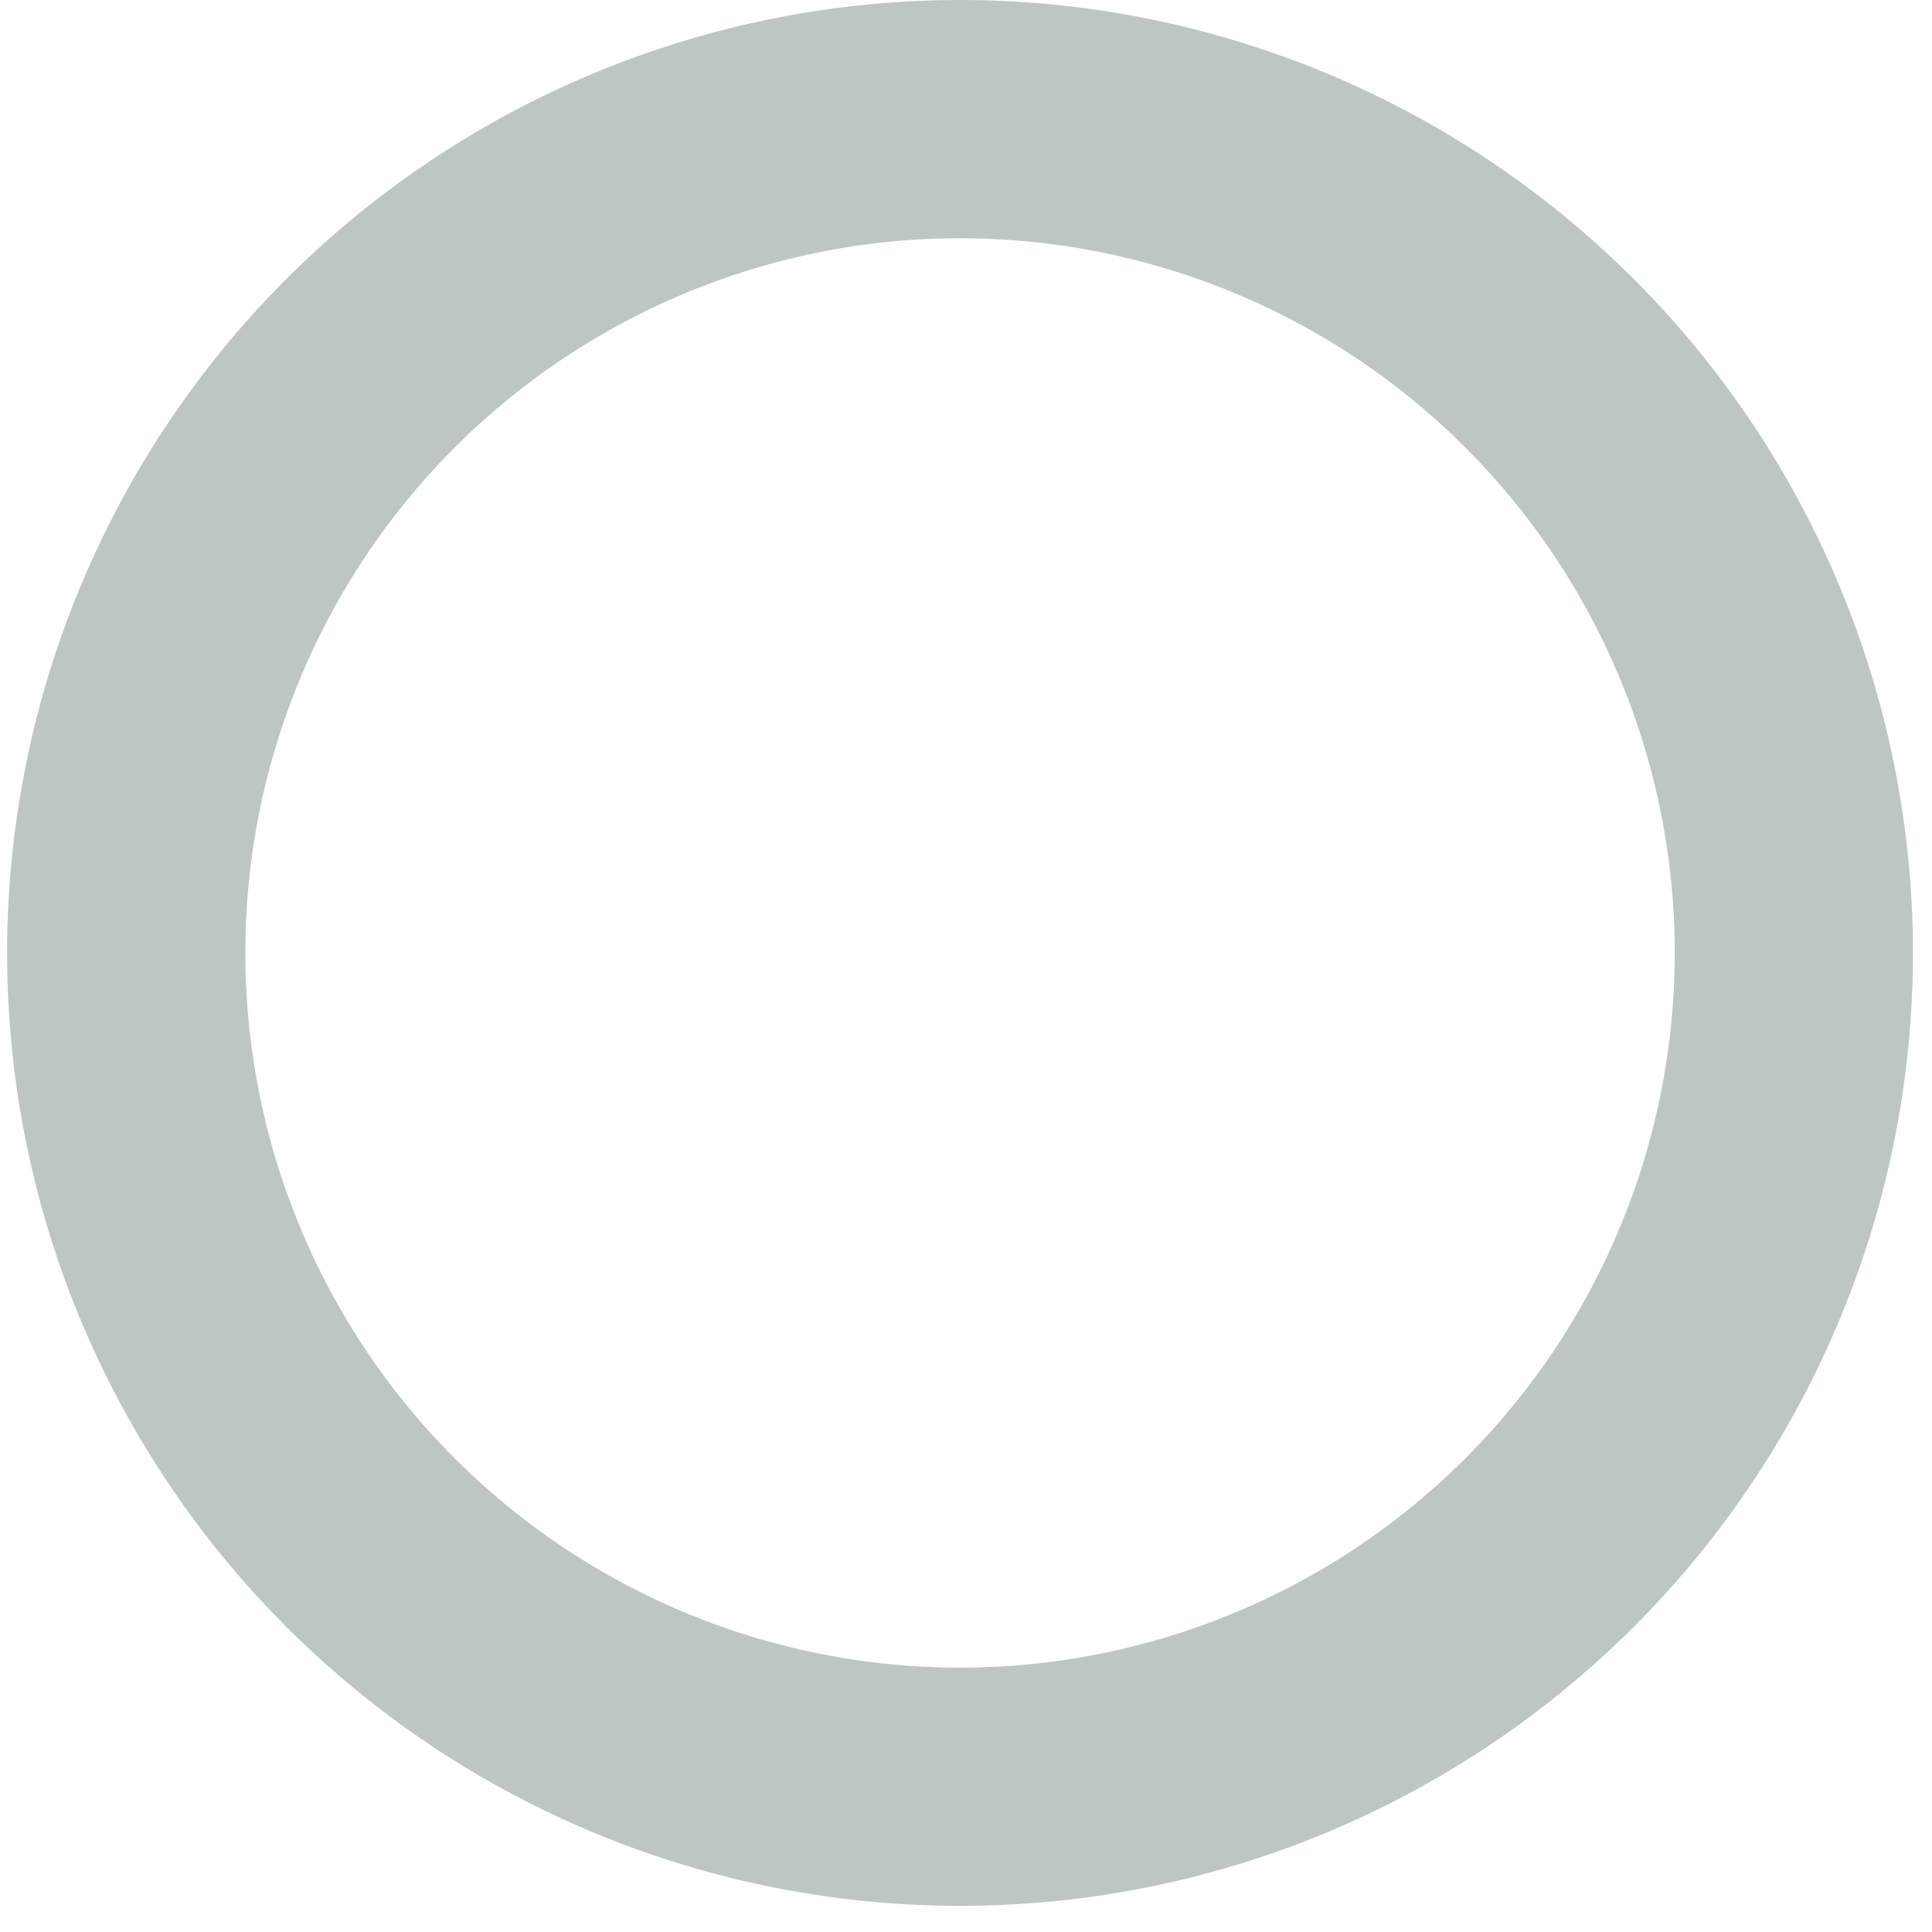
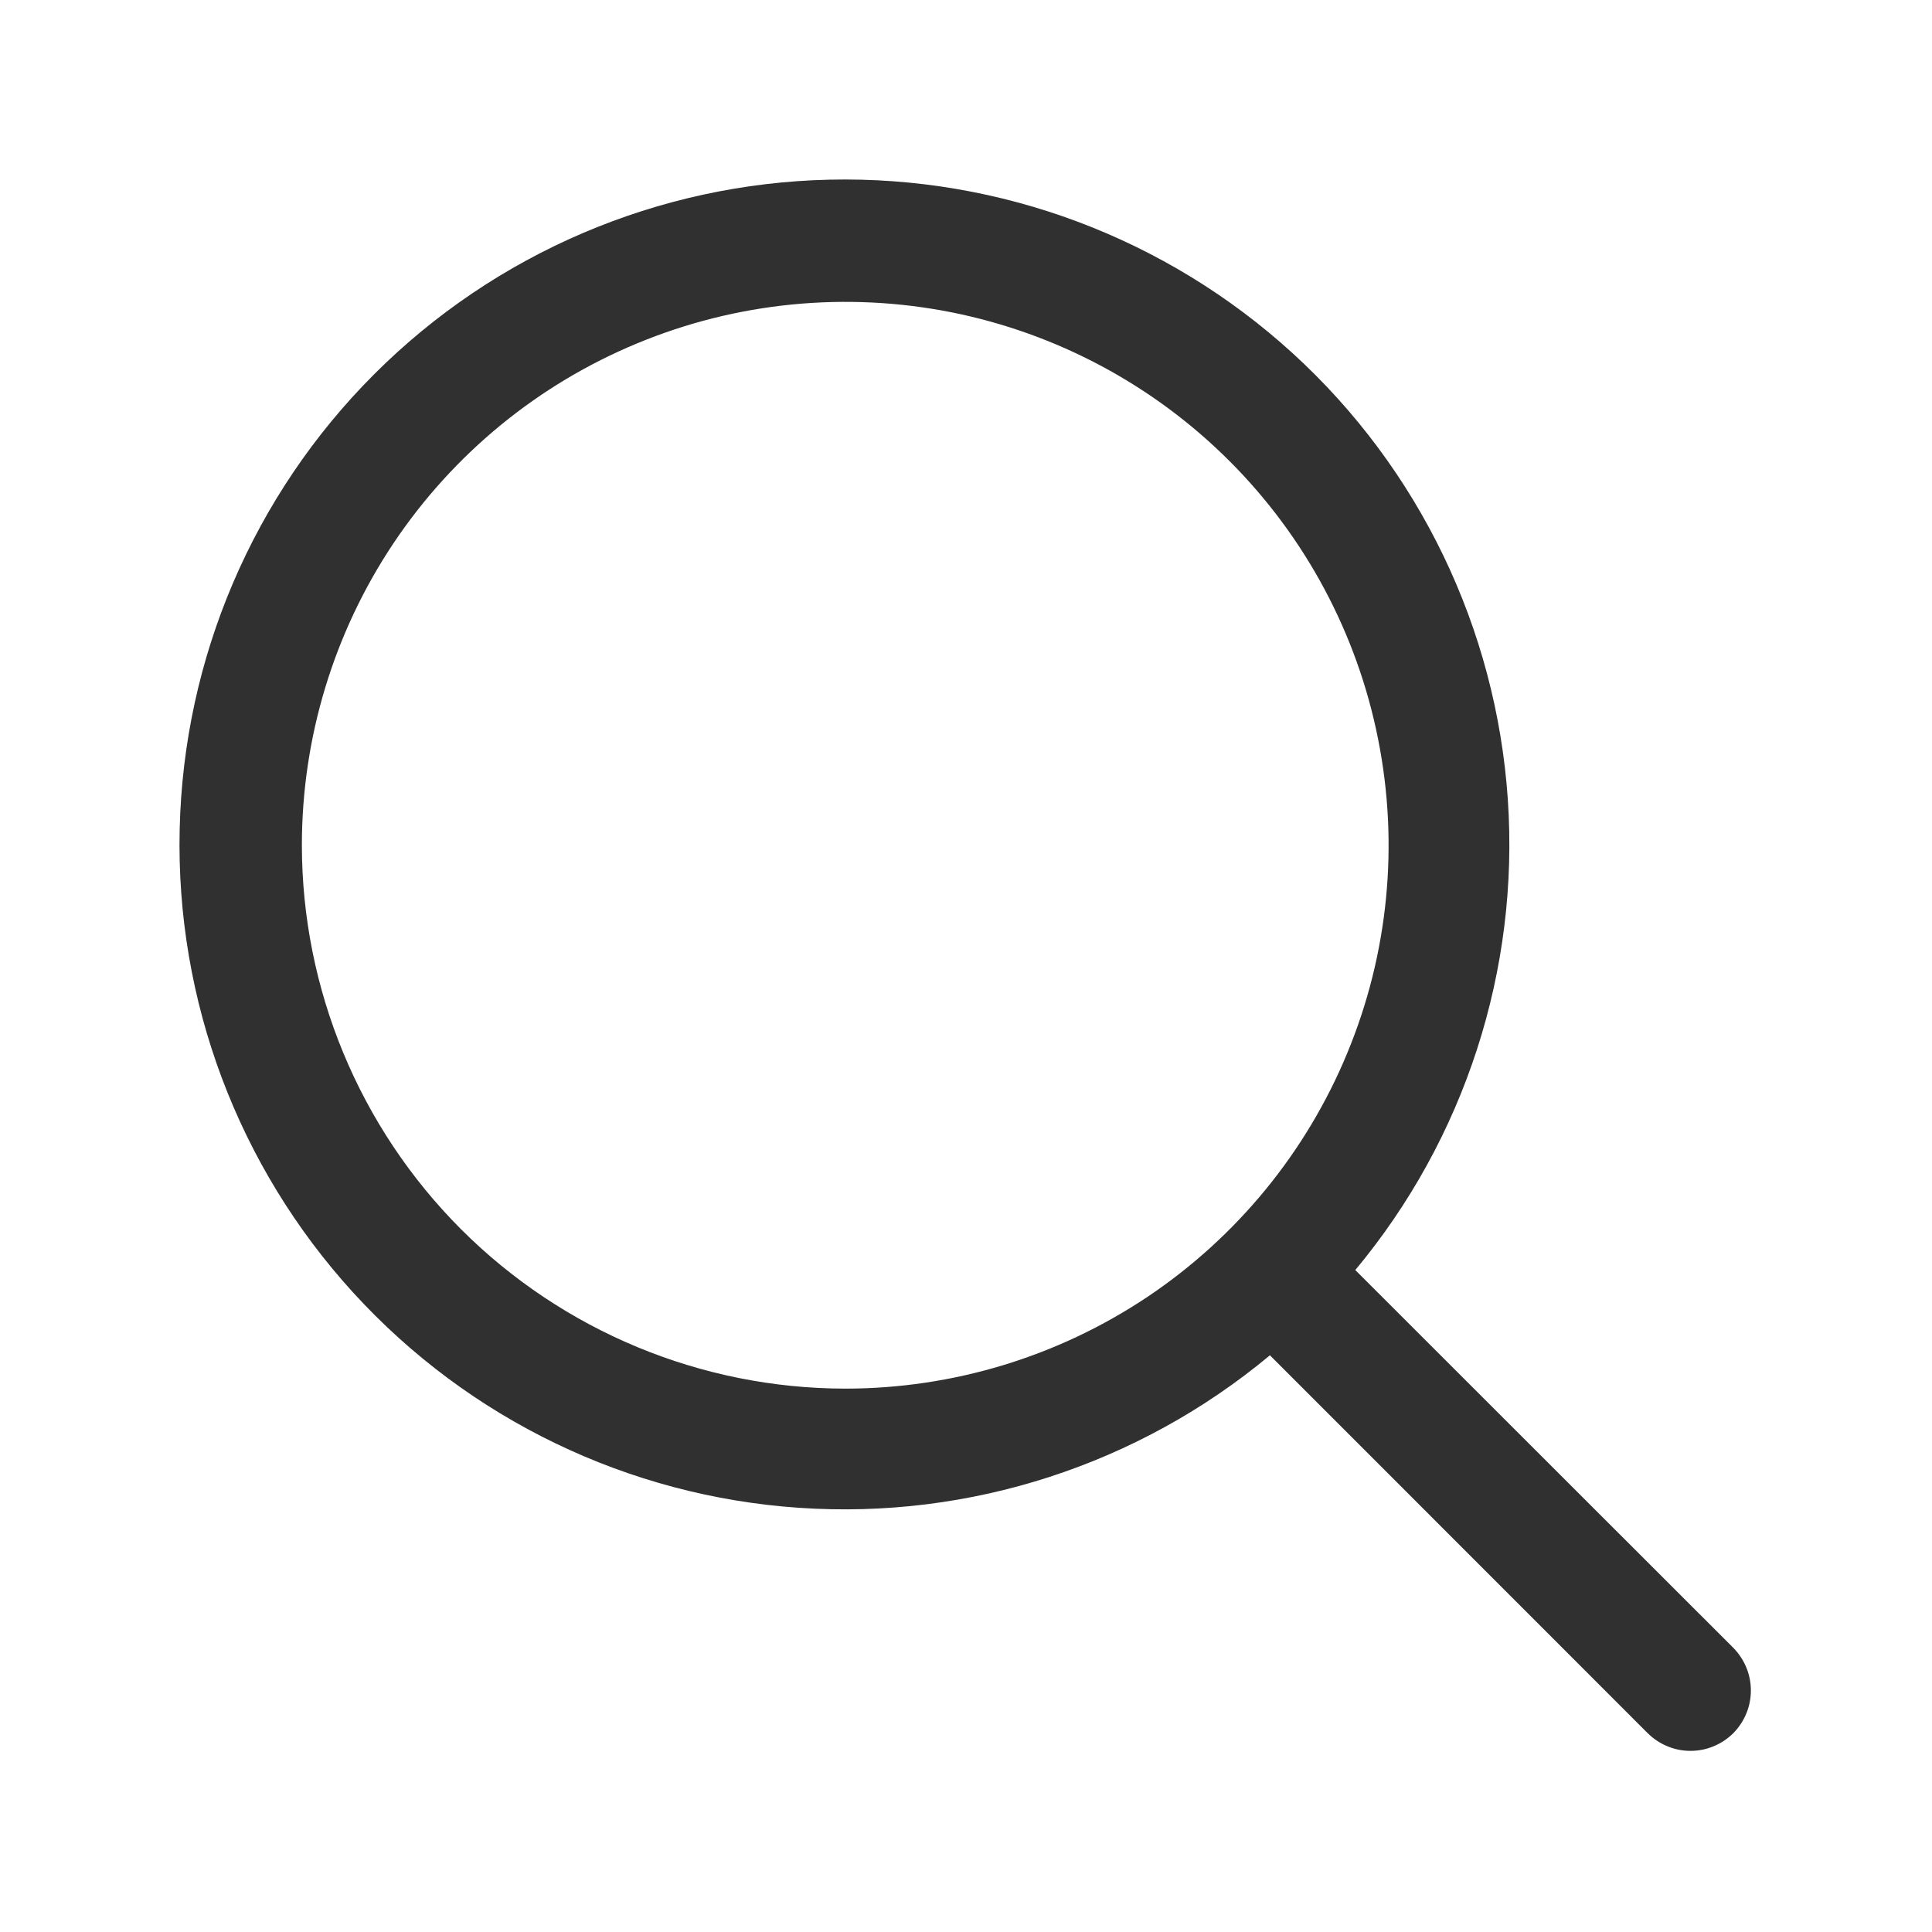
- <svg xmlns="http://www.w3.org/2000/svg" width="34" height="34" viewBox="0 0 34 34" fill="none">
-   <path d="M16.895 0C13.578 0 10.336 0.984 7.578 2.826C4.82 4.669 2.671 7.288 1.402 10.352C0.132 13.417 -0.2 16.789 0.447 20.042C1.094 23.295 2.692 26.283 5.037 28.628C7.382 30.974 10.37 32.571 13.623 33.218C16.877 33.865 20.248 33.533 23.313 32.264C26.377 30.994 28.996 28.845 30.839 26.087C32.682 23.329 33.665 20.087 33.665 16.77C33.665 12.322 31.898 8.057 28.753 4.912C25.608 1.767 21.343 0 16.895 0ZM16.895 29.348C14.408 29.348 11.976 28.61 9.907 27.228C7.839 25.846 6.227 23.882 5.275 21.583C4.323 19.285 4.074 16.756 4.559 14.316C5.045 11.877 6.242 9.635 8.001 7.876C9.76 6.117 12.002 4.92 14.441 4.434C16.881 3.949 19.41 4.198 21.708 5.15C24.007 6.102 25.971 7.714 27.353 9.782C28.735 11.851 29.473 14.283 29.473 16.77C29.473 18.422 29.148 20.057 28.515 21.583C27.883 23.109 26.957 24.496 25.789 25.664C24.621 26.832 23.234 27.758 21.708 28.39C20.183 29.023 18.547 29.348 16.895 29.348Z" fill="url(#paint0_linear_313_5437)" />
-   <defs>
-     <linearGradient id="paint0_linear_313_5437" x1="16.895" y1="33.54" x2="16.895" y2="0" gradientUnits="userSpaceOnUse">
-       <stop stop-color="#BEC6C4" />
-       <stop offset="1" stop-color="#BEC6C4" />
-     </linearGradient>
-   </defs>
+ <svg xmlns="http://www.w3.org/2000/svg" width="16" height="16" viewBox="0 0 16 16" fill="none">
+   <path d="M14.354 13.646L11.224 10.518C12.131 9.429 12.584 8.032 12.487 6.618C12.39 5.204 11.753 3.882 10.706 2.926C9.659 1.971 8.285 1.455 6.868 1.488C5.451 1.52 4.101 2.097 3.099 3.099C2.097 4.101 1.52 5.451 1.488 6.868C1.455 8.285 1.971 9.659 2.926 10.706C3.882 11.753 5.204 12.391 6.618 12.487C8.032 12.584 9.428 12.131 10.517 11.224L13.646 14.354C13.693 14.4 13.748 14.437 13.809 14.462C13.869 14.487 13.934 14.5 14 14.5C14.066 14.5 14.131 14.487 14.191 14.462C14.252 14.437 14.307 14.4 14.354 14.354C14.4 14.307 14.437 14.252 14.462 14.191C14.487 14.131 14.5 14.066 14.5 14C14.5 13.934 14.487 13.869 14.462 13.809C14.437 13.748 14.4 13.693 14.354 13.646ZM2.5 7C2.5 6.11 2.764 5.24 3.258 4.5C3.753 3.76 4.456 3.183 5.278 2.843C6.1 2.502 7.005 2.413 7.878 2.586C8.751 2.76 9.553 3.189 10.182 3.818C10.811 4.447 11.24 5.249 11.413 6.122C11.587 6.995 11.498 7.9 11.157 8.722C10.817 9.544 10.24 10.247 9.5 10.742C8.76 11.236 7.89 11.5 7 11.5C5.807 11.499 4.663 11.024 3.819 10.181C2.976 9.337 2.501 8.193 2.5 7Z" fill="#303030" />
</svg>
